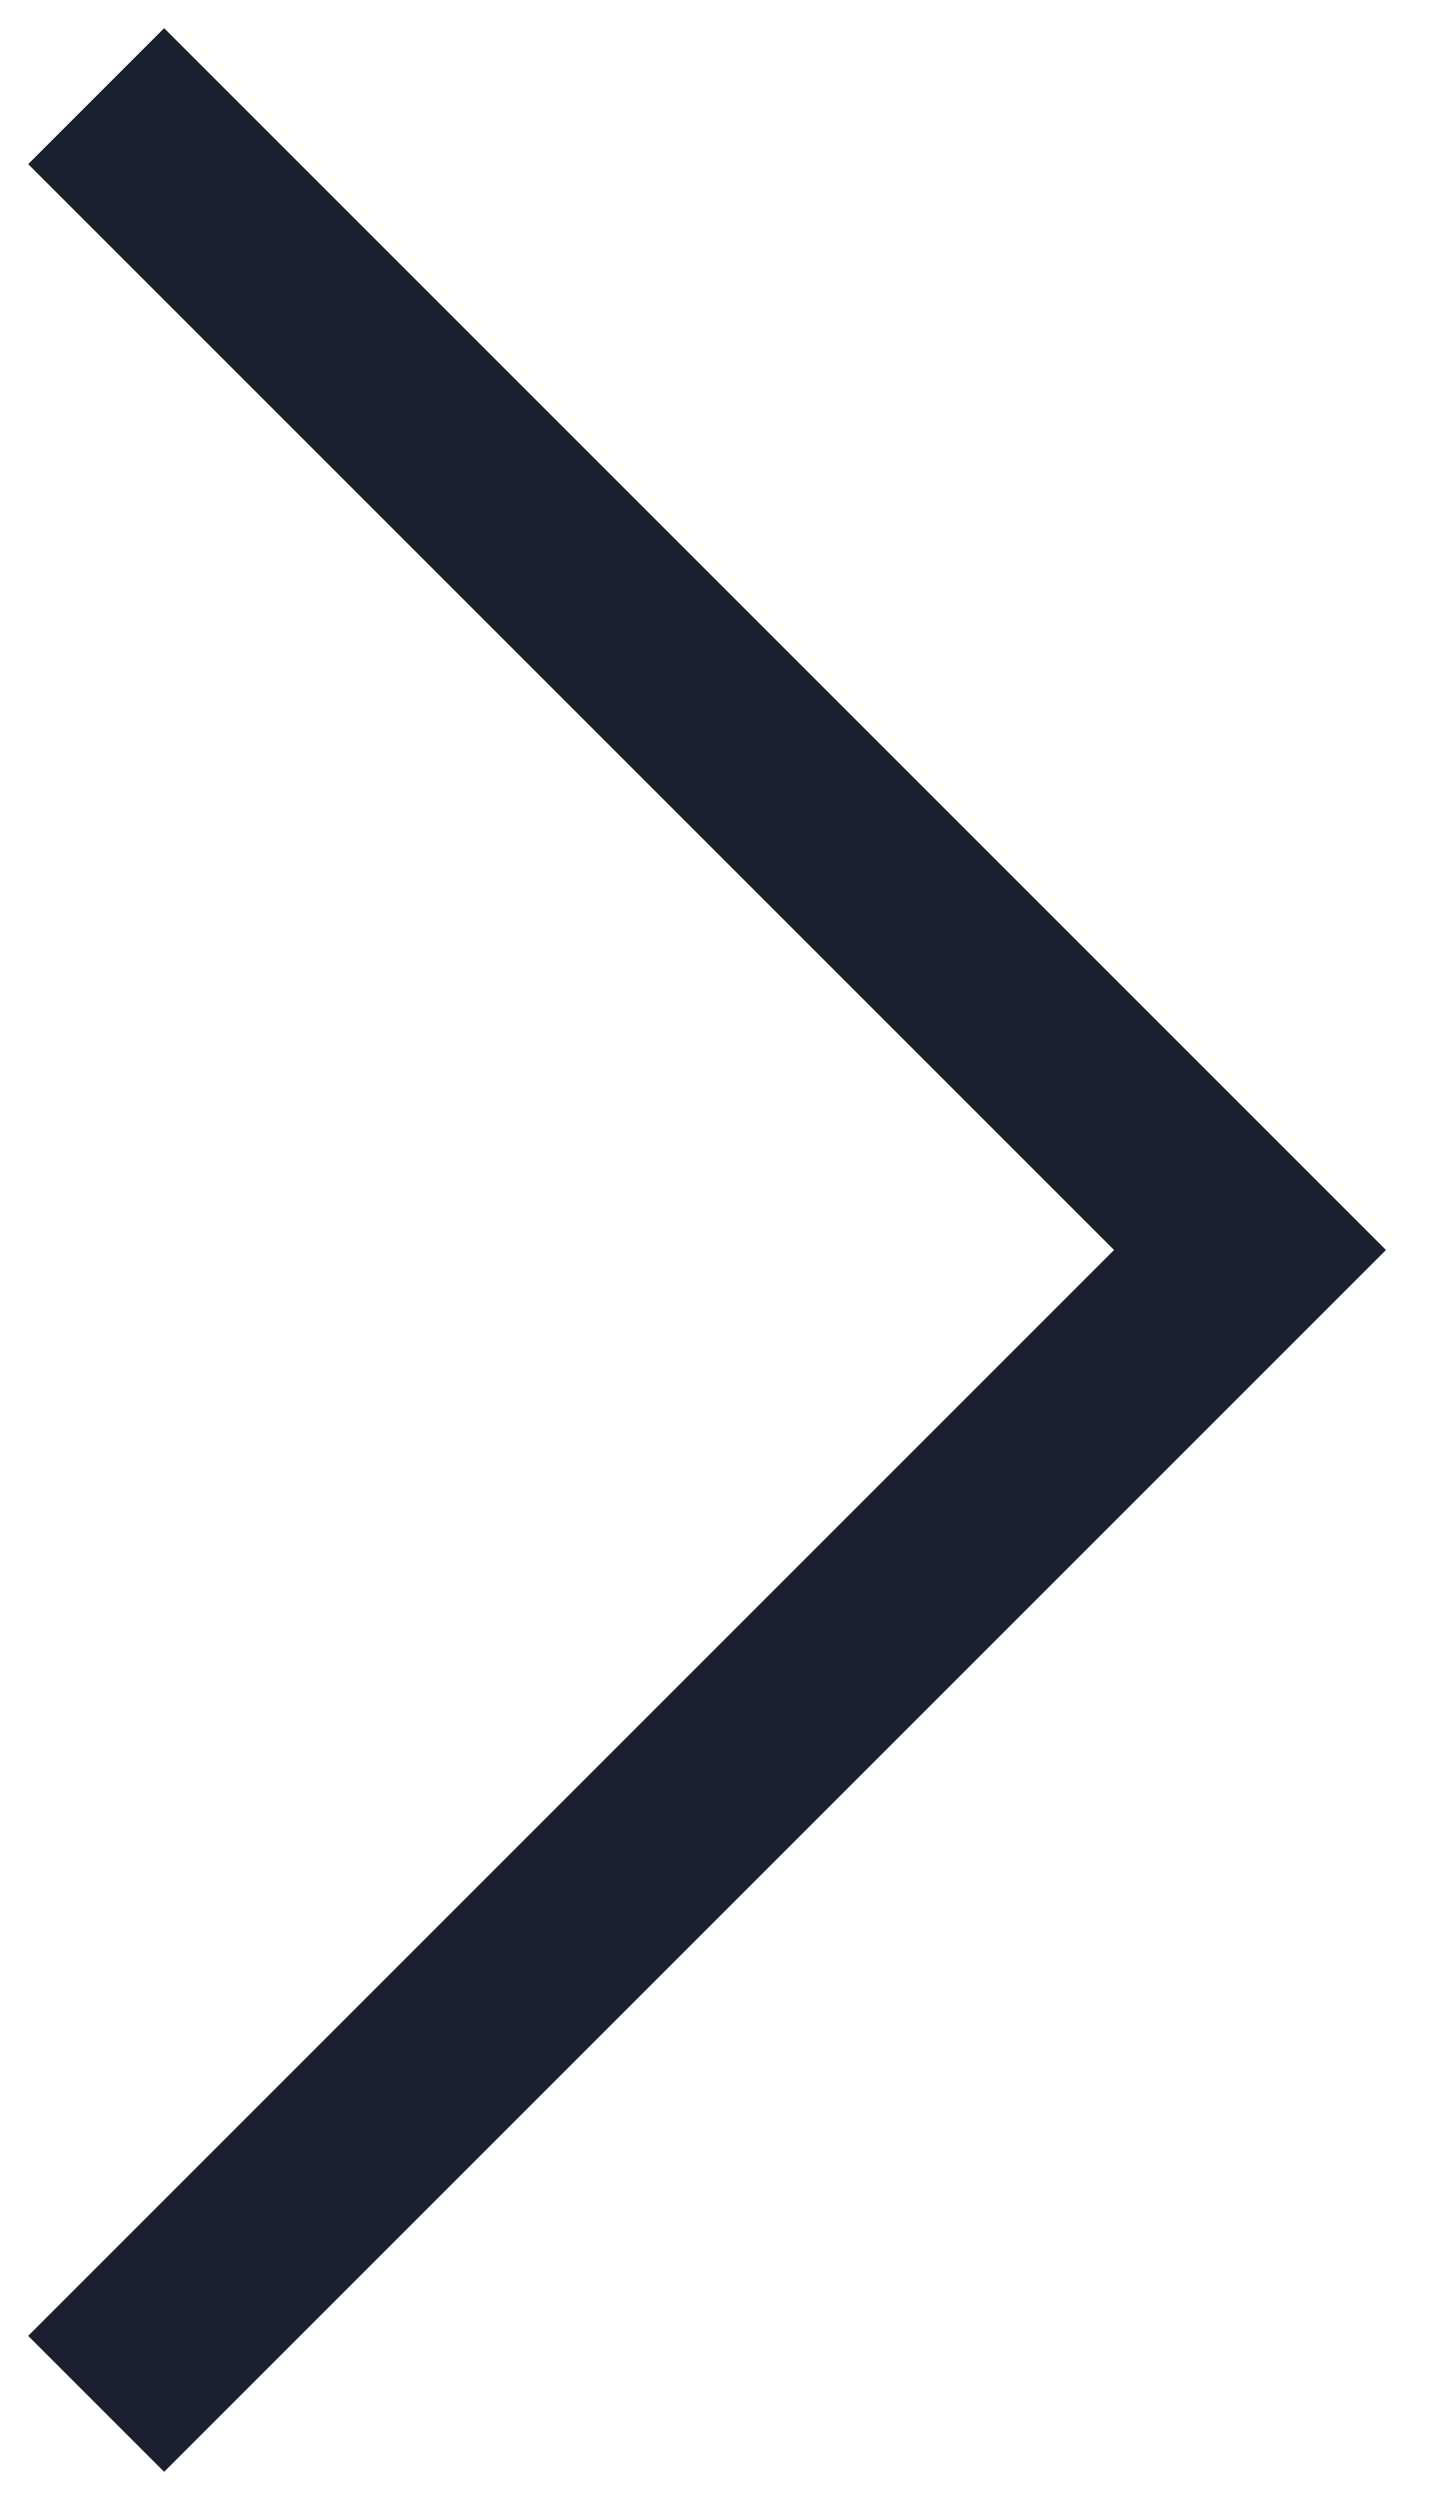
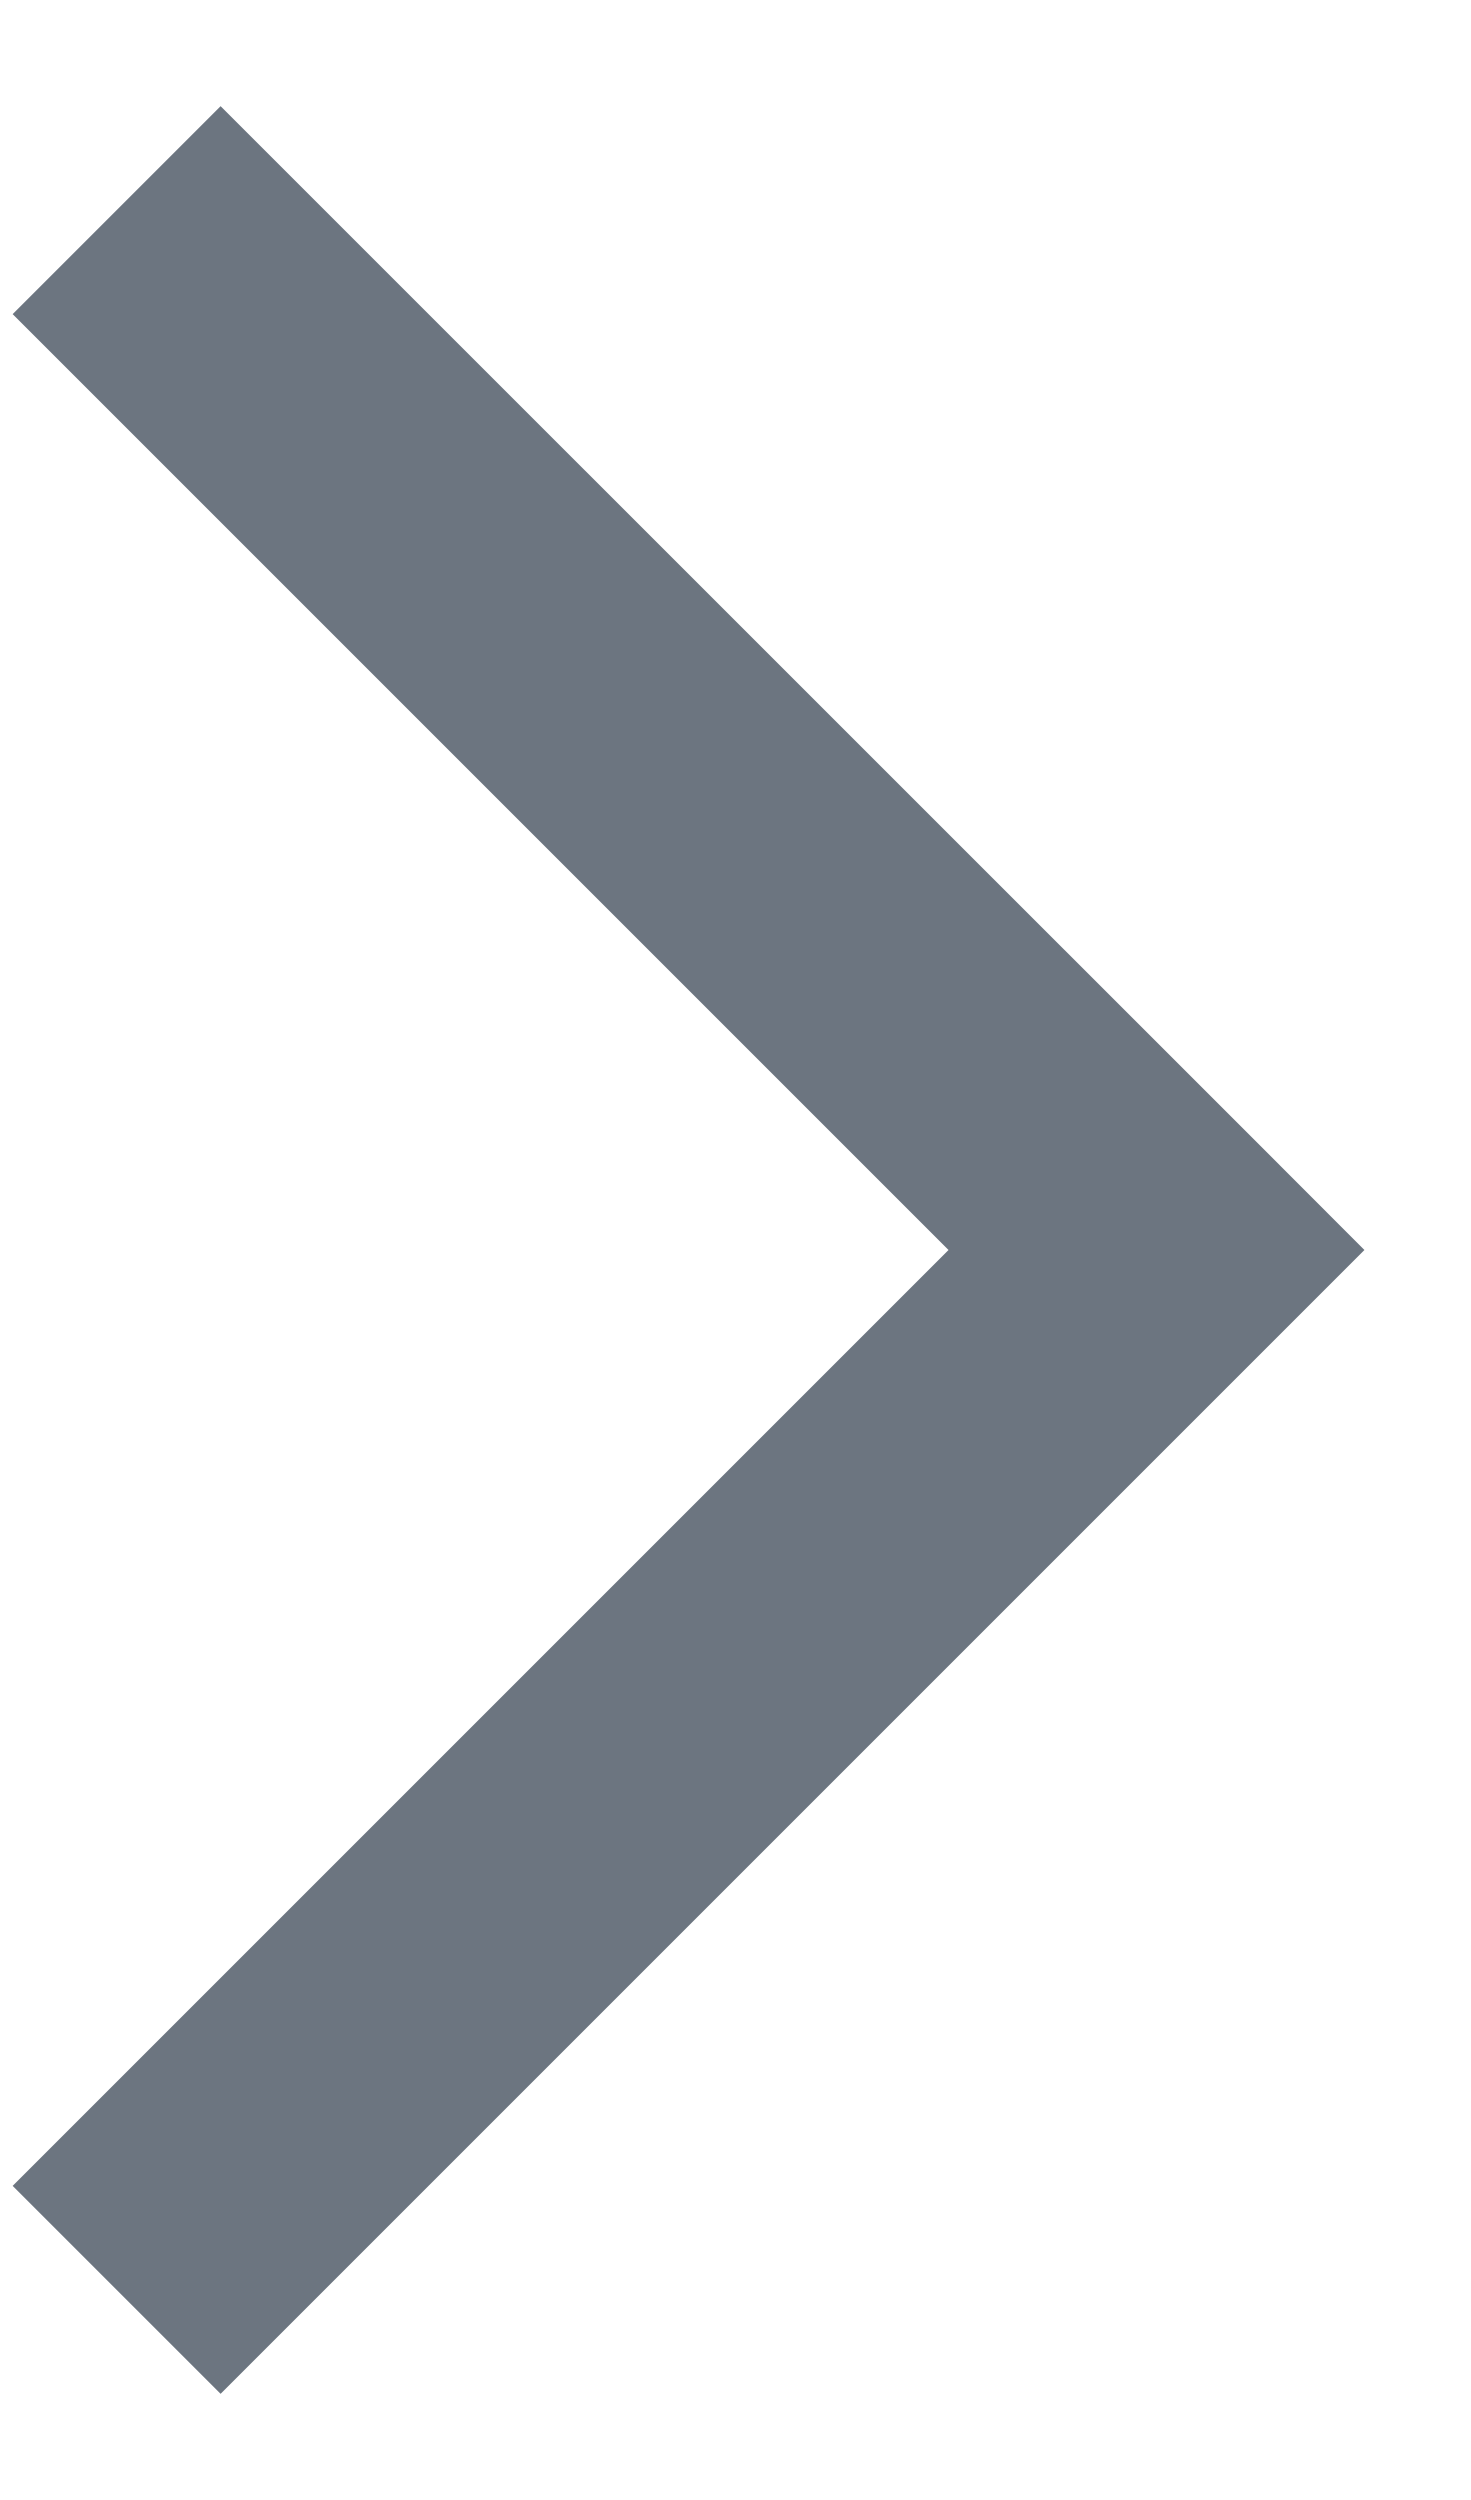
- <svg xmlns="http://www.w3.org/2000/svg" xmlns:xlink="http://www.w3.org/1999/xlink" width="15" height="26" viewBox="0 0 15 26" version="1.1">
-   <g id="Canvas" transform="translate(-891 1820)">
-     <g id="Vector" style="mix-blend-mode:normal;">
-       <use xlink:href="#path0_stroke" transform="translate(892 -1819)" fill="#1A202D" style="mix-blend-mode:normal;" />
-     </g>
-   </g>
-   <defs>
-     <path id="path0_stroke" d="M 12 12L 12.707 12.707L 13.414 12L 12.707 11.293L 12 12ZM -0.707 0.707L 11.293 12.707L 12.707 11.293L 0.707 -0.707L -0.707 0.707ZM 11.293 11.293L 1.293 21.293L 2.707 22.707L 12.707 12.707L 11.293 11.293ZM 1.293 21.293L -0.707 23.293L 0.707 24.707L 2.707 22.707L 1.293 21.293Z" />
-   </defs>
+ <svg xmlns="http://www.w3.org/2000/svg" width="10" height="17">
+   <path d="M6.45 8.5L.086 2.136 1.5.722l7.071 7.07.707.708L1.5 16.278.086 14.864 6.45 8.5z" fill="#6C7580" fill-rule="evenodd" />
</svg>
